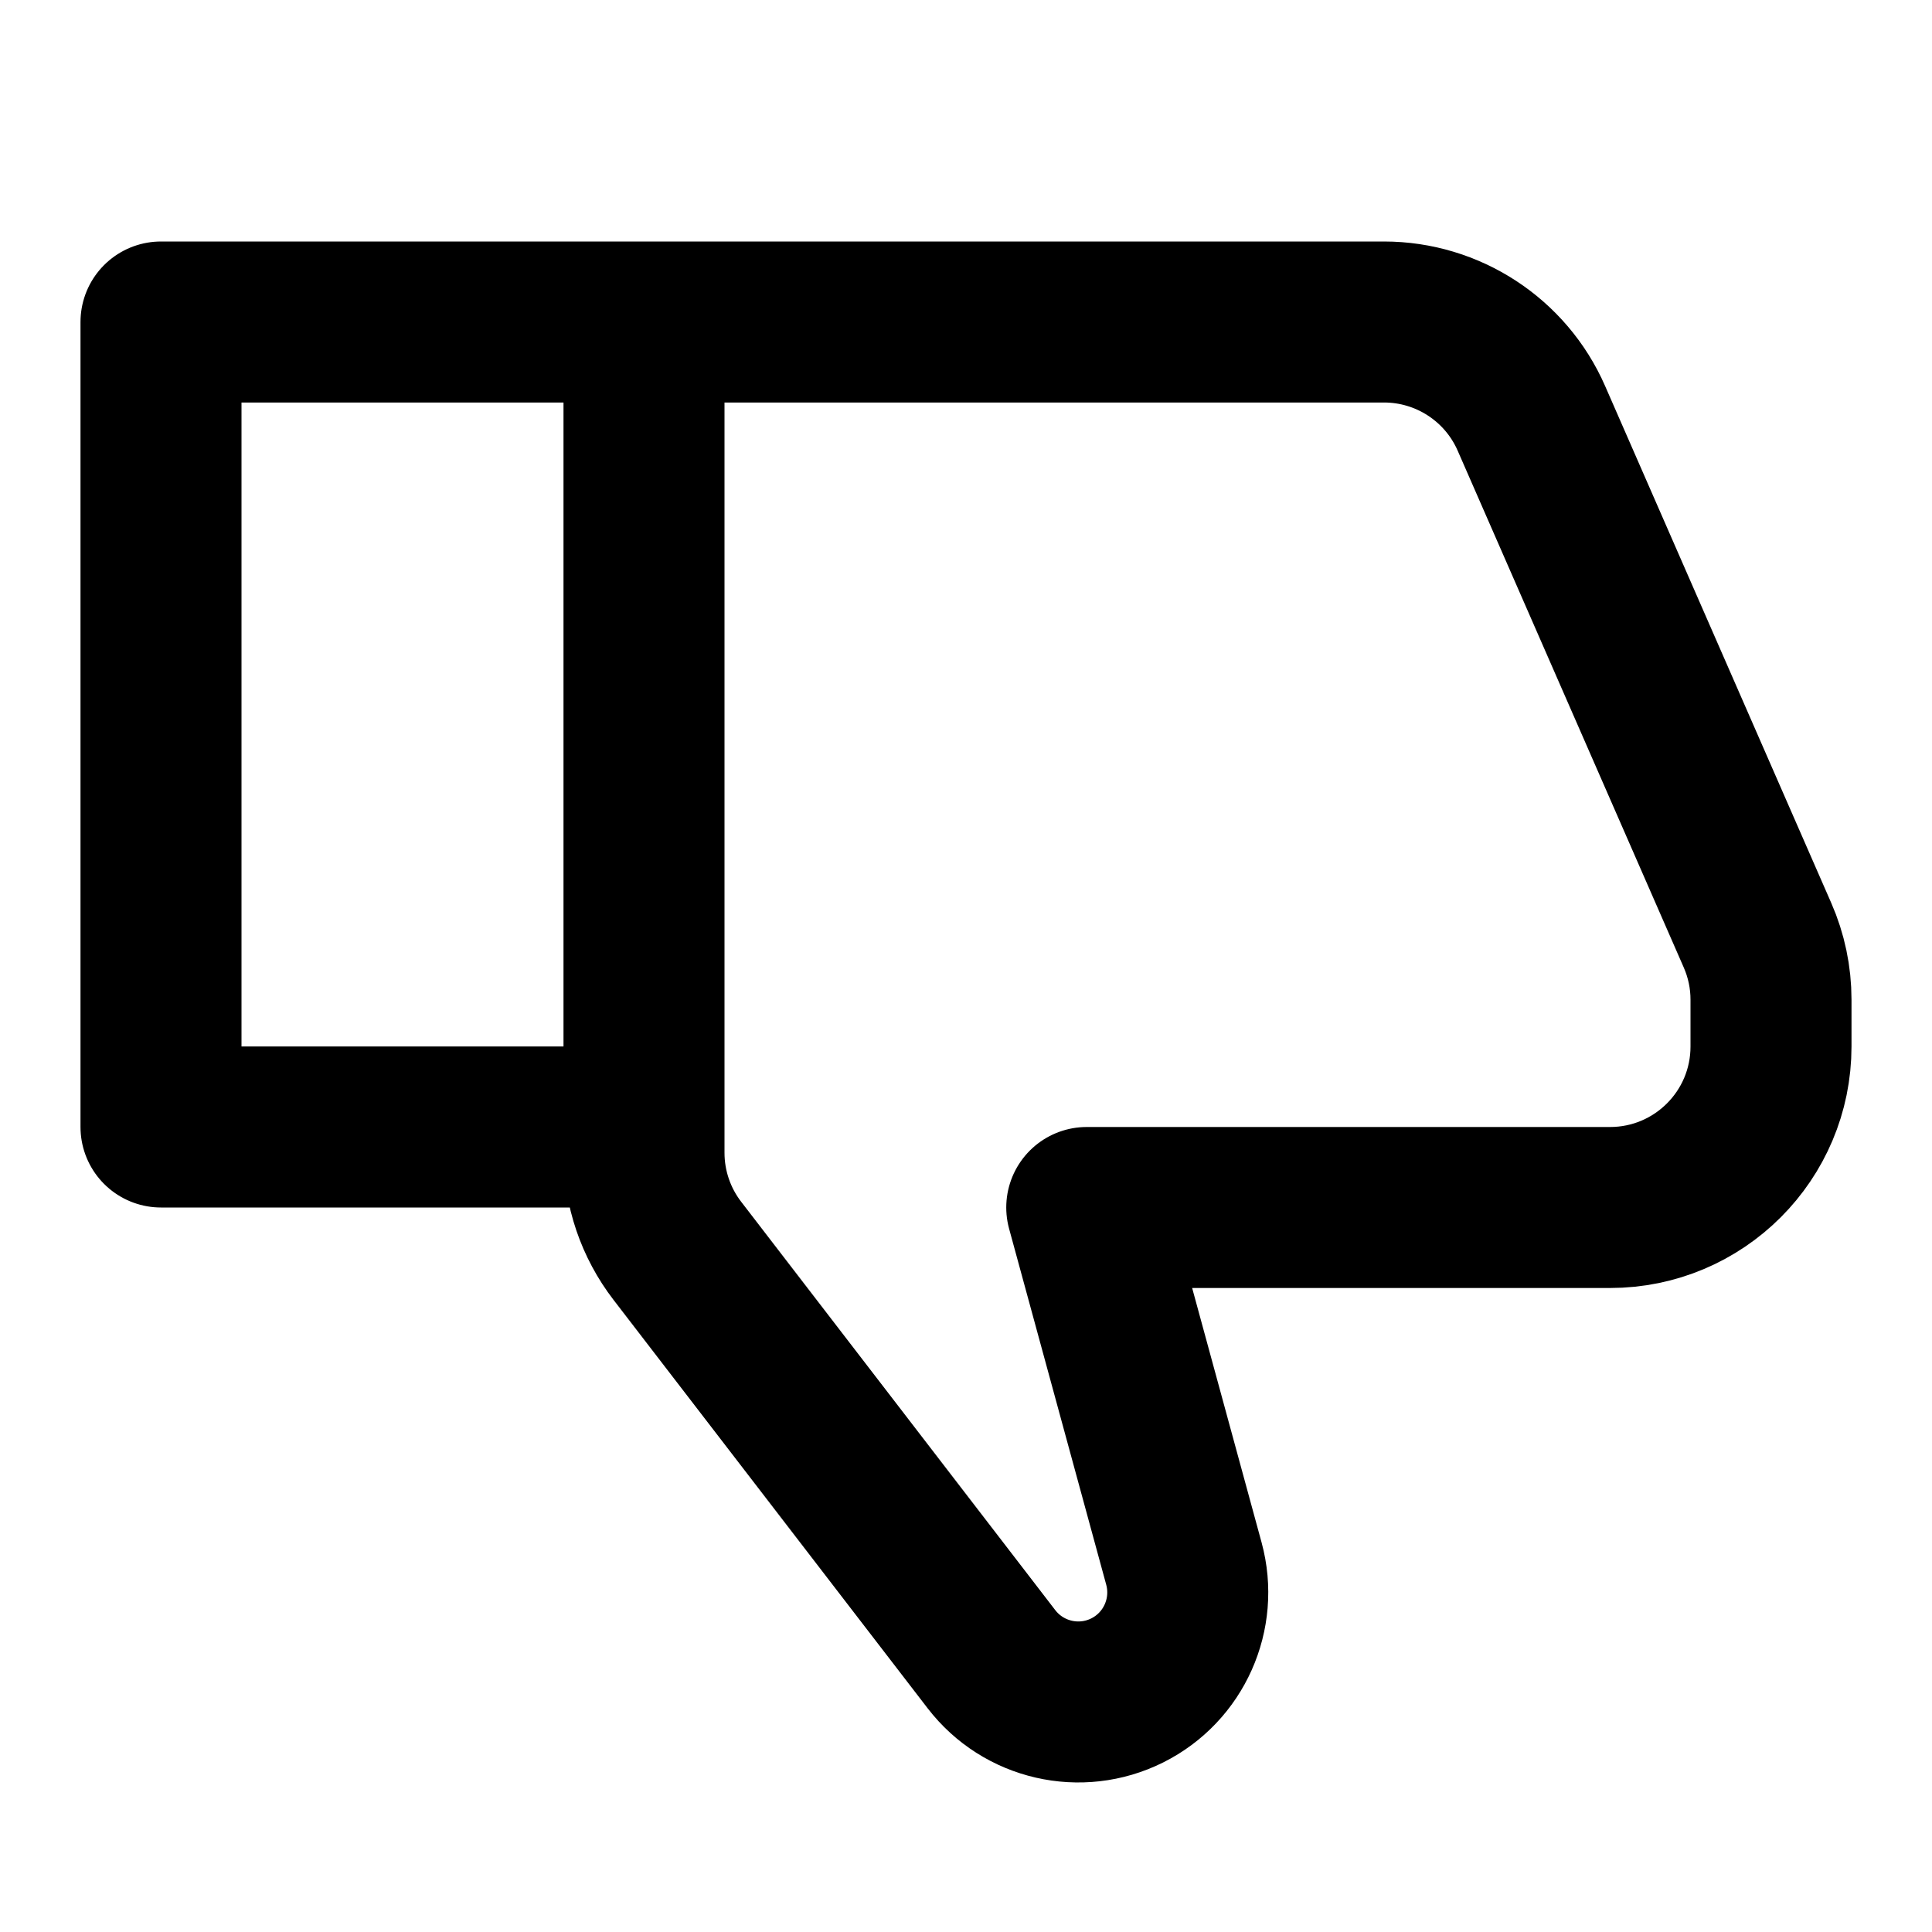
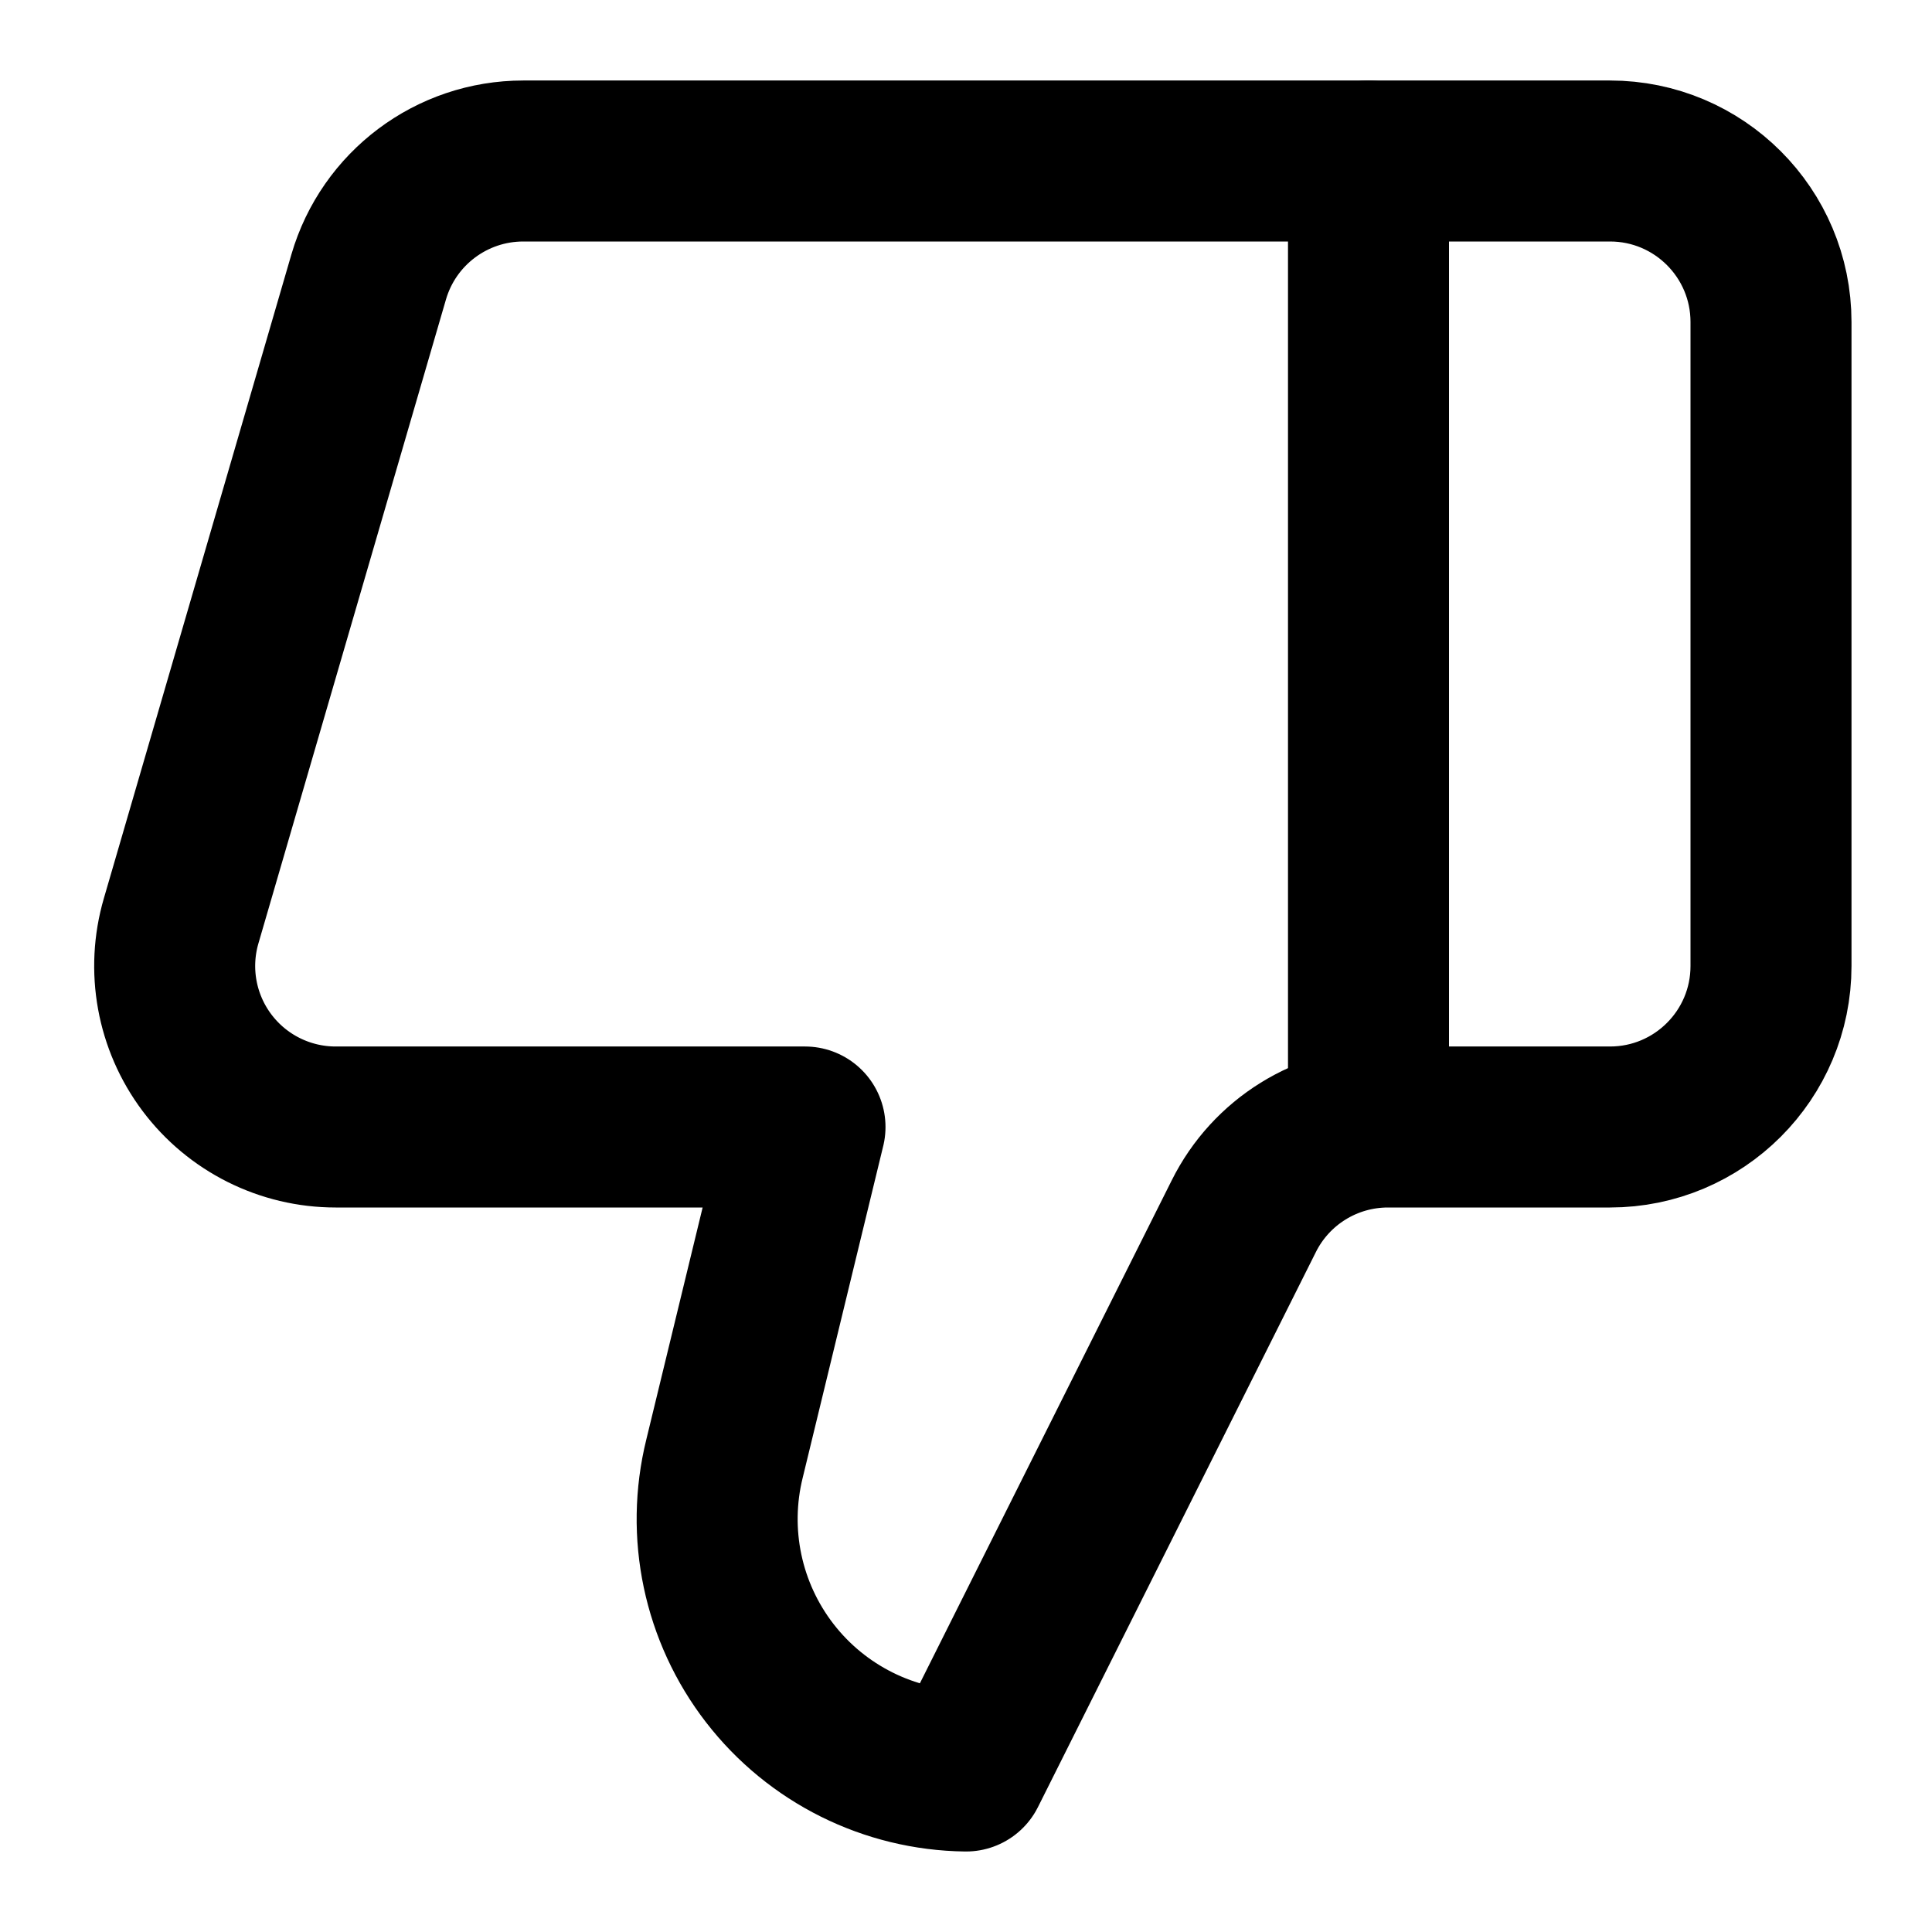
- <svg xmlns="http://www.w3.org/2000/svg" width="800px" height="800px" viewBox="0 0 24 24" fill="none">
-   <path d="M8 4H17.192C17.986 4 18.706 4.47 19.024 5.198L21.832 11.617C21.943 11.87 22 12.142 22 12.418V13C22 14.105 21.105 15 20 15H13.5L14.707 19.424C14.877 20.05 14.583 20.709 14.003 20.999V20.999C13.42 21.29 12.713 21.127 12.316 20.611L8.415 15.539C8.146 15.19 8 14.761 8 14.32V14M8 4H2V14H8M8 4V14" stroke="#000000" stroke-width="2" stroke-linecap="round" stroke-linejoin="round" />
+ <svg xmlns="http://www.w3.org/2000/svg" width="24" height="24" viewBox="0 0 24 24" fill="none" stroke="currentColor" stroke-width="2" stroke-linecap="round" stroke-linejoin="round" class="lucide lucide-thumbs-down h-4 w-4" data-id="53">
+   <path d="M17 14V2" />
+   <path d="M9 18.12 10 14H4.17a2 2 0 0 1-1.92-2.56l2.33-8A2 2 0 0 1 6.5 2H20a2 2 0 0 1 2 2v8a2 2 0 0 1-2 2h-2.76a2 2 0 0 0-1.79 1.11L12 22h0a3.13 3.13 0 0 1-3-3.88Z" />
</svg>
